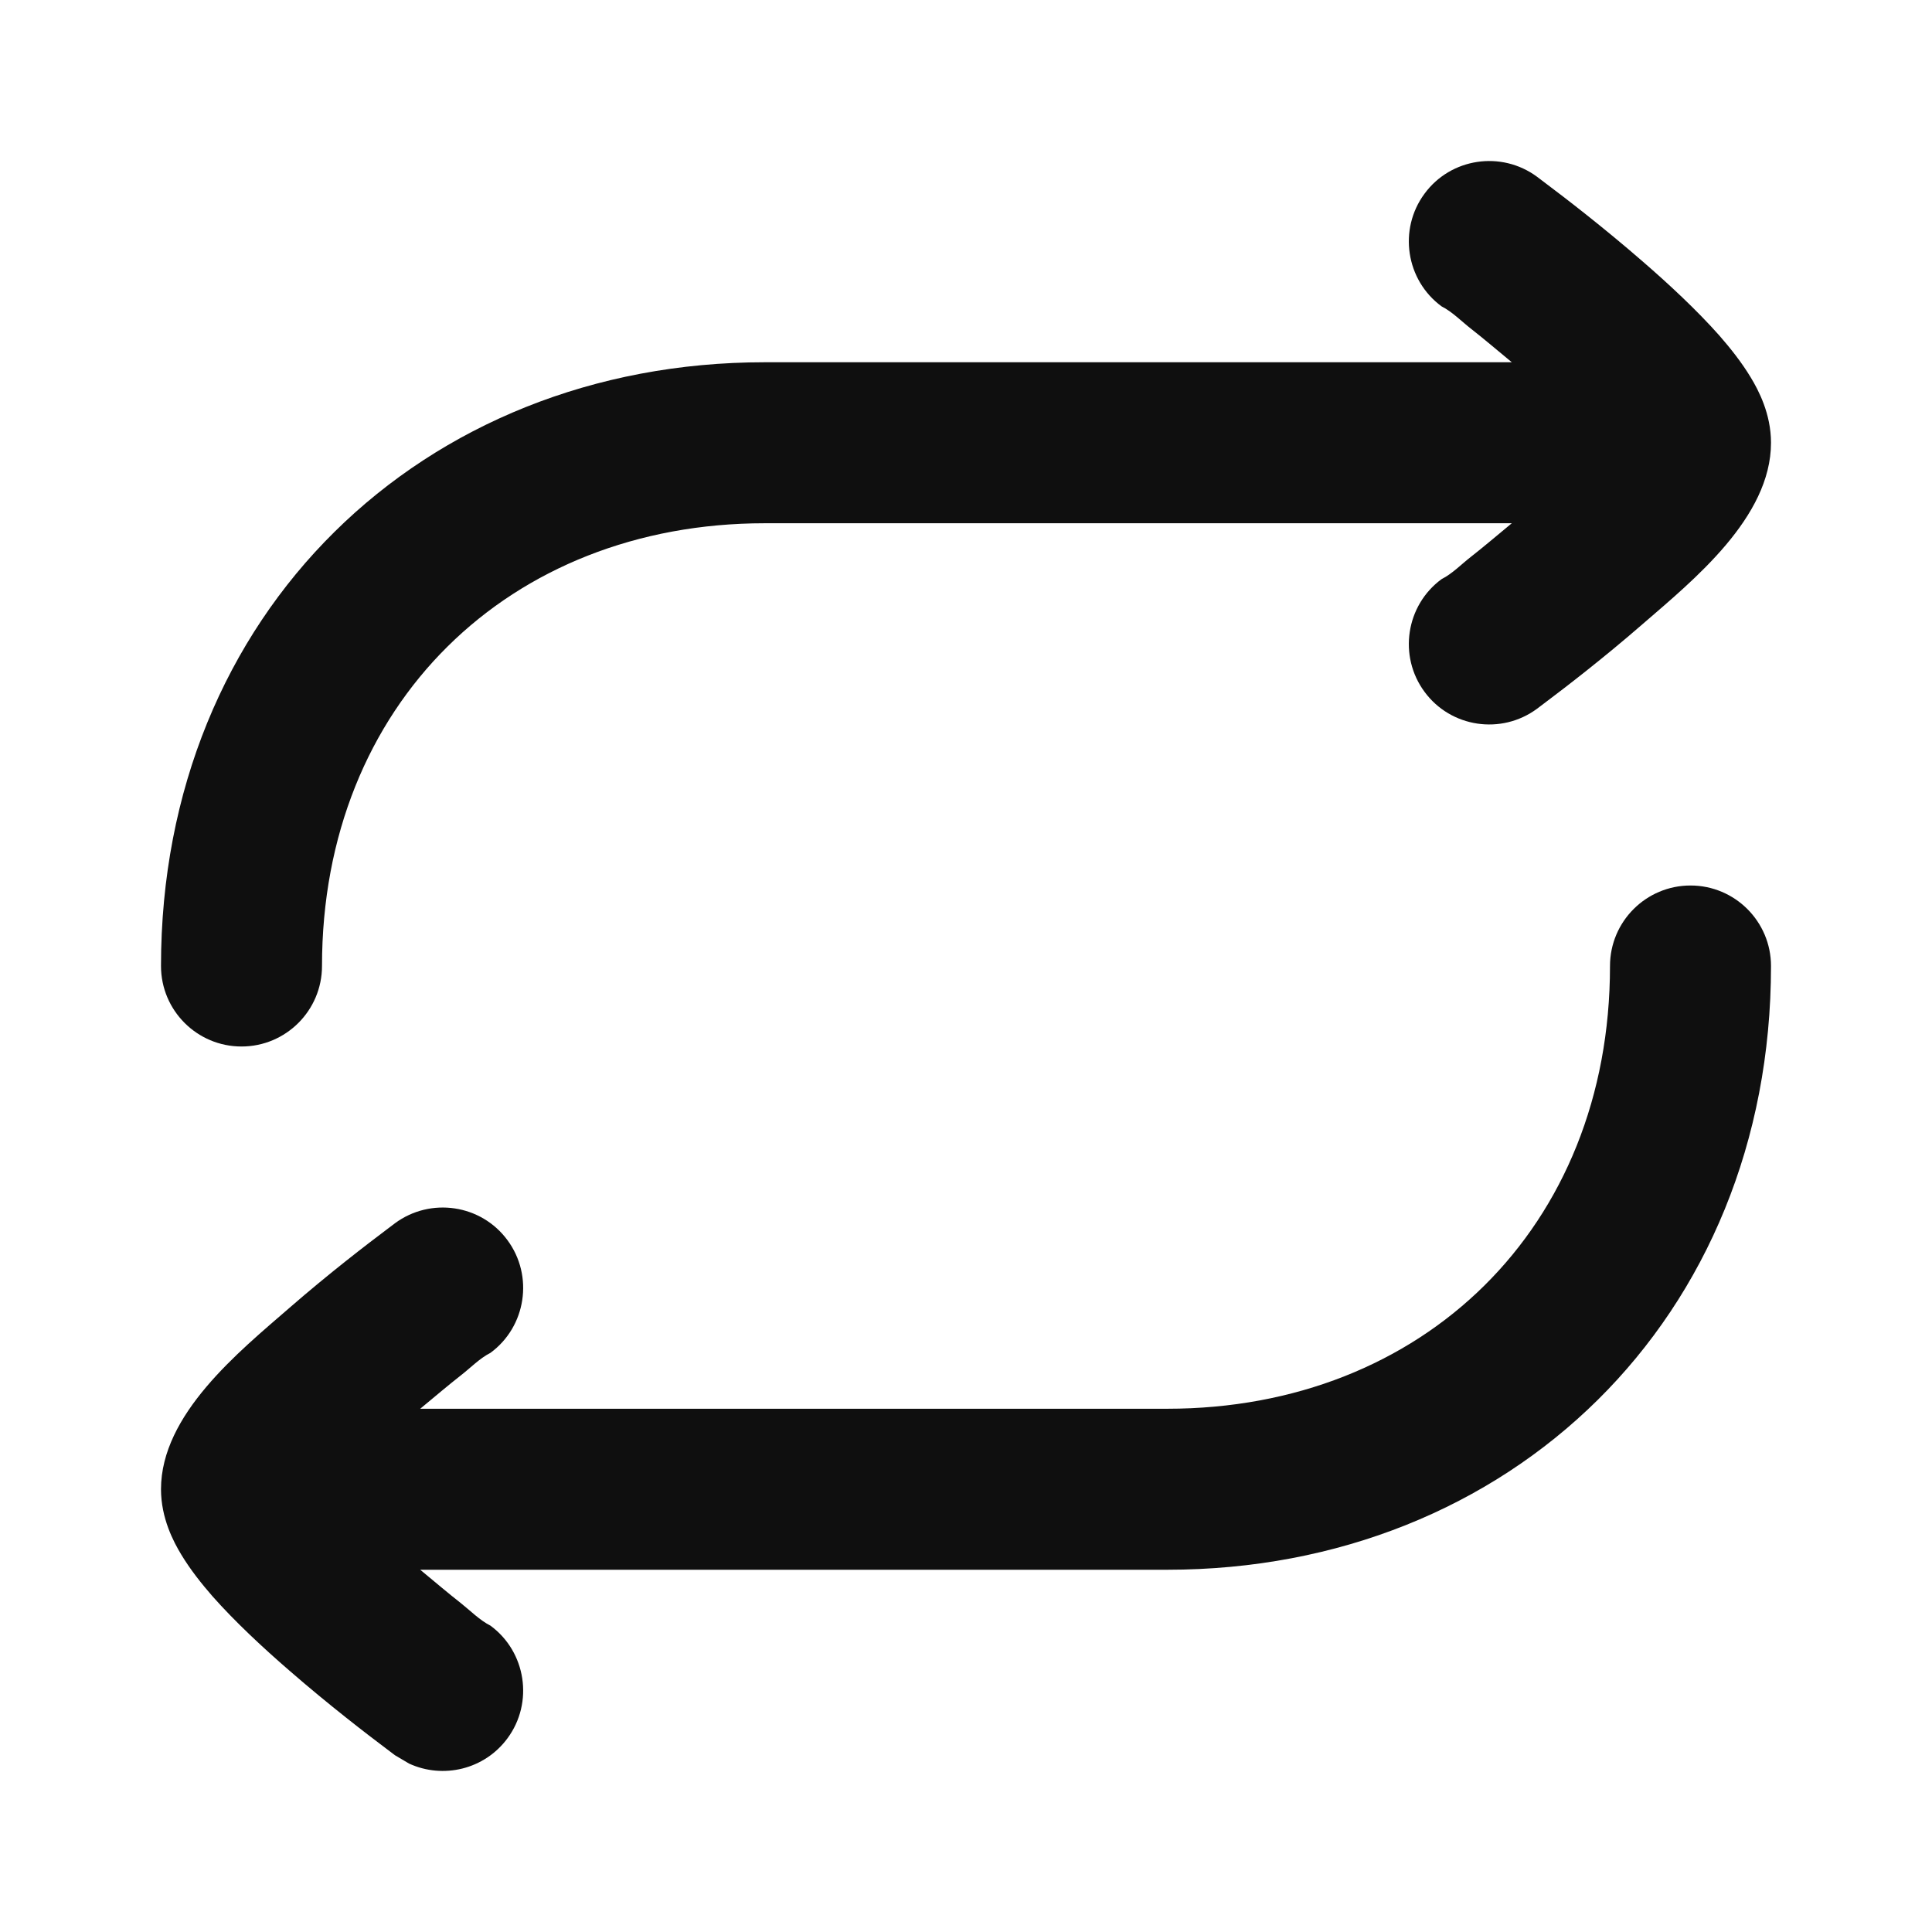
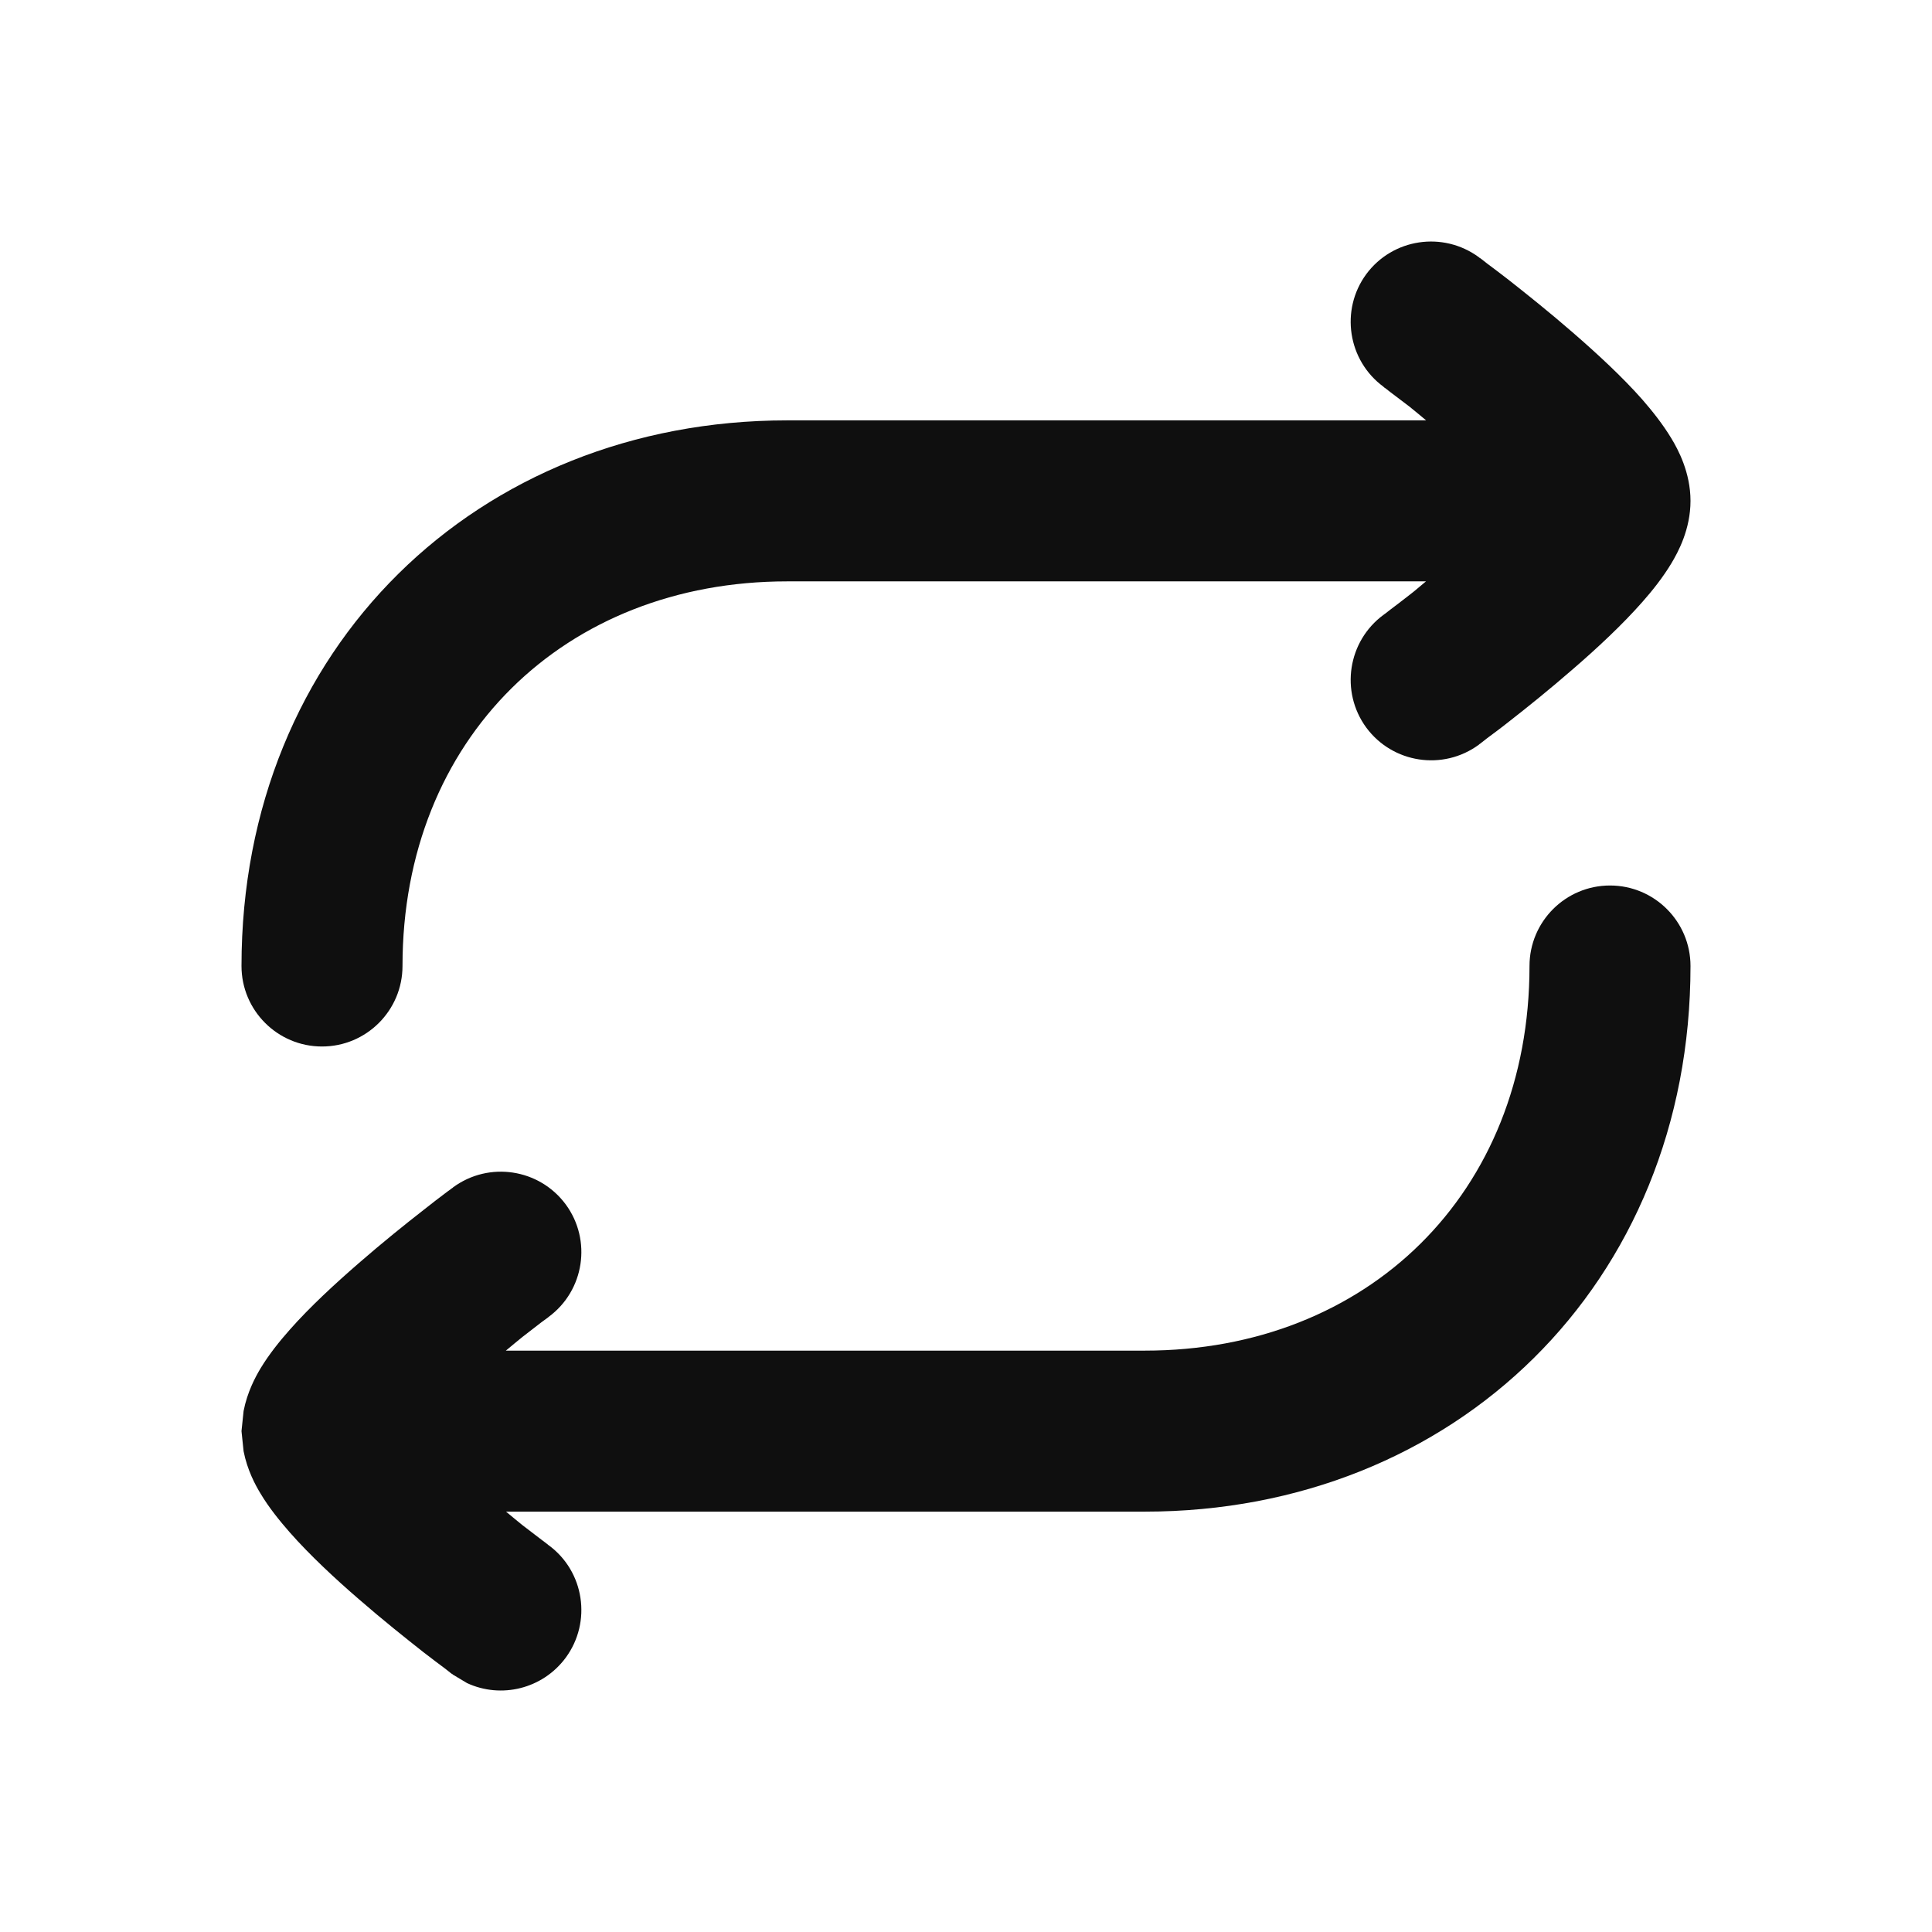
<svg xmlns="http://www.w3.org/2000/svg" width="12" height="12" viewBox="0 0 12 12" fill="none">
-   <path d="M10.5 5.5C10.776 5.5 11 5.724 11 6C11 8.189 9.378 9.75 7.25 9.75H2.61C2.703 9.827 2.789 9.9 2.862 9.957C2.919 10.002 2.98 10.064 3.046 10.097C3.268 10.26 3.316 10.575 3.152 10.797C3.009 10.991 2.752 11.051 2.541 10.954L2.453 10.902L2.395 10.858C2.287 10.777 2.044 10.591 1.797 10.376C1.634 10.235 1.459 10.072 1.32 9.915C1.252 9.837 1.182 9.749 1.126 9.656C1.078 9.577 1 9.43 1 9.25C1 8.785 1.484 8.396 1.797 8.124C2.044 7.909 2.287 7.723 2.395 7.642L2.453 7.598C2.675 7.434 2.989 7.481 3.152 7.703C3.316 7.925 3.268 8.24 3.046 8.403C2.98 8.436 2.919 8.499 2.862 8.543C2.789 8.6 2.703 8.673 2.61 8.75H7.25C8.836 8.75 10 7.626 10 6C10 5.724 10.224 5.5 10.5 5.5Z" fill="#0F0F0F" />
-   <path d="M8.848 1.203C9.011 0.981 9.325 0.934 9.547 1.098L9.605 1.142C9.713 1.223 9.956 1.409 10.203 1.624C10.366 1.765 10.541 1.928 10.68 2.085C10.748 2.163 10.818 2.251 10.874 2.344C10.922 2.423 11 2.57 11 2.75C11 3.215 10.517 3.604 10.203 3.876C9.956 4.091 9.713 4.277 9.605 4.358L9.547 4.402C9.325 4.566 9.011 4.519 8.848 4.297C8.684 4.075 8.732 3.76 8.954 3.597C9.02 3.564 9.081 3.501 9.138 3.457C9.211 3.4 9.297 3.327 9.39 3.25H4.75C3.164 3.25 2 4.374 2 6C2 6.276 1.776 6.5 1.5 6.5C1.224 6.5 1 6.276 1 6C1 3.811 2.622 2.25 4.75 2.25H9.39C9.297 2.173 9.211 2.1 9.138 2.043C9.081 1.999 9.02 1.936 8.954 1.903C8.732 1.74 8.684 1.425 8.848 1.203Z" fill="#0F0F0F" />
+   <path d="M10 5.5C10.276 5.5 10.5 5.724 10.5 6C10.5 7.977 9.032 9.389 7.111 9.389H3.143C3.18 9.419 3.213 9.448 3.245 9.473C3.294 9.511 3.336 9.543 3.364 9.564C3.378 9.575 3.39 9.583 3.397 9.589C3.401 9.592 3.404 9.594 3.405 9.596L3.407 9.597C3.63 9.76 3.677 10.074 3.514 10.296C3.37 10.491 3.112 10.552 2.901 10.454L2.814 10.402L2.813 10.401C2.813 10.401 2.812 10.4 2.811 10.399C2.808 10.398 2.804 10.395 2.8 10.392C2.791 10.385 2.778 10.374 2.762 10.362C2.73 10.338 2.684 10.304 2.63 10.262C2.522 10.177 2.375 10.06 2.228 9.932C2.082 9.806 1.924 9.659 1.799 9.517C1.737 9.446 1.671 9.365 1.619 9.278C1.586 9.224 1.536 9.131 1.513 9.014L1.5 8.889L1.513 8.764C1.536 8.646 1.586 8.553 1.619 8.498C1.671 8.412 1.737 8.33 1.799 8.26C1.924 8.118 2.083 7.972 2.228 7.846C2.375 7.718 2.522 7.6 2.63 7.516C2.684 7.473 2.73 7.438 2.762 7.414C2.778 7.402 2.791 7.392 2.8 7.386C2.804 7.382 2.808 7.38 2.811 7.378C2.812 7.377 2.813 7.377 2.813 7.376L2.814 7.375C3.037 7.211 3.35 7.259 3.514 7.481C3.677 7.703 3.63 8.016 3.407 8.18C3.407 8.18 3.406 8.181 3.405 8.182C3.404 8.183 3.401 8.185 3.397 8.188C3.39 8.193 3.379 8.201 3.364 8.212C3.336 8.234 3.295 8.265 3.245 8.304C3.213 8.329 3.179 8.359 3.142 8.389H7.111C8.491 8.389 9.5 7.414 9.5 6C9.5 5.724 9.724 5.5 10 5.5Z" fill="#0F0F0F" />
+   <path d="M8.486 1.703C8.65 1.481 8.963 1.434 9.186 1.598L9.187 1.599C9.187 1.599 9.188 1.6 9.189 1.601C9.192 1.602 9.196 1.605 9.2 1.608C9.209 1.615 9.221 1.625 9.237 1.637C9.269 1.661 9.316 1.696 9.37 1.738C9.478 1.823 9.625 1.94 9.772 2.068C9.917 2.194 10.076 2.34 10.201 2.482C10.263 2.553 10.328 2.635 10.38 2.721C10.424 2.793 10.5 2.936 10.5 3.111C10.5 3.287 10.424 3.428 10.38 3.501C10.328 3.587 10.263 3.669 10.201 3.739C10.076 3.881 9.918 4.028 9.772 4.154C9.625 4.282 9.478 4.4 9.37 4.484C9.316 4.527 9.269 4.561 9.237 4.585C9.221 4.597 9.209 4.608 9.2 4.614C9.196 4.618 9.192 4.62 9.189 4.622C9.188 4.623 9.187 4.624 9.187 4.624L9.186 4.625C8.963 4.789 8.65 4.741 8.486 4.519C8.323 4.296 8.371 3.983 8.593 3.819L8.595 3.818C8.596 3.817 8.599 3.814 8.603 3.812C8.61 3.806 8.621 3.798 8.635 3.787C8.663 3.766 8.705 3.734 8.755 3.695C8.787 3.671 8.82 3.641 8.857 3.611H4.889C3.509 3.611 2.5 4.586 2.5 6C2.5 6.276 2.276 6.5 2 6.5C1.724 6.5 1.5 6.276 1.5 6C1.5 4.023 2.968 2.611 4.889 2.611H8.858C8.821 2.581 8.787 2.551 8.755 2.526C8.705 2.488 8.663 2.456 8.635 2.435C8.621 2.424 8.61 2.416 8.603 2.41C8.599 2.408 8.596 2.406 8.595 2.404C8.594 2.404 8.593 2.403 8.593 2.402C8.371 2.239 8.323 1.925 8.486 1.703Z" fill="#0F0F0F" />
</svg>
